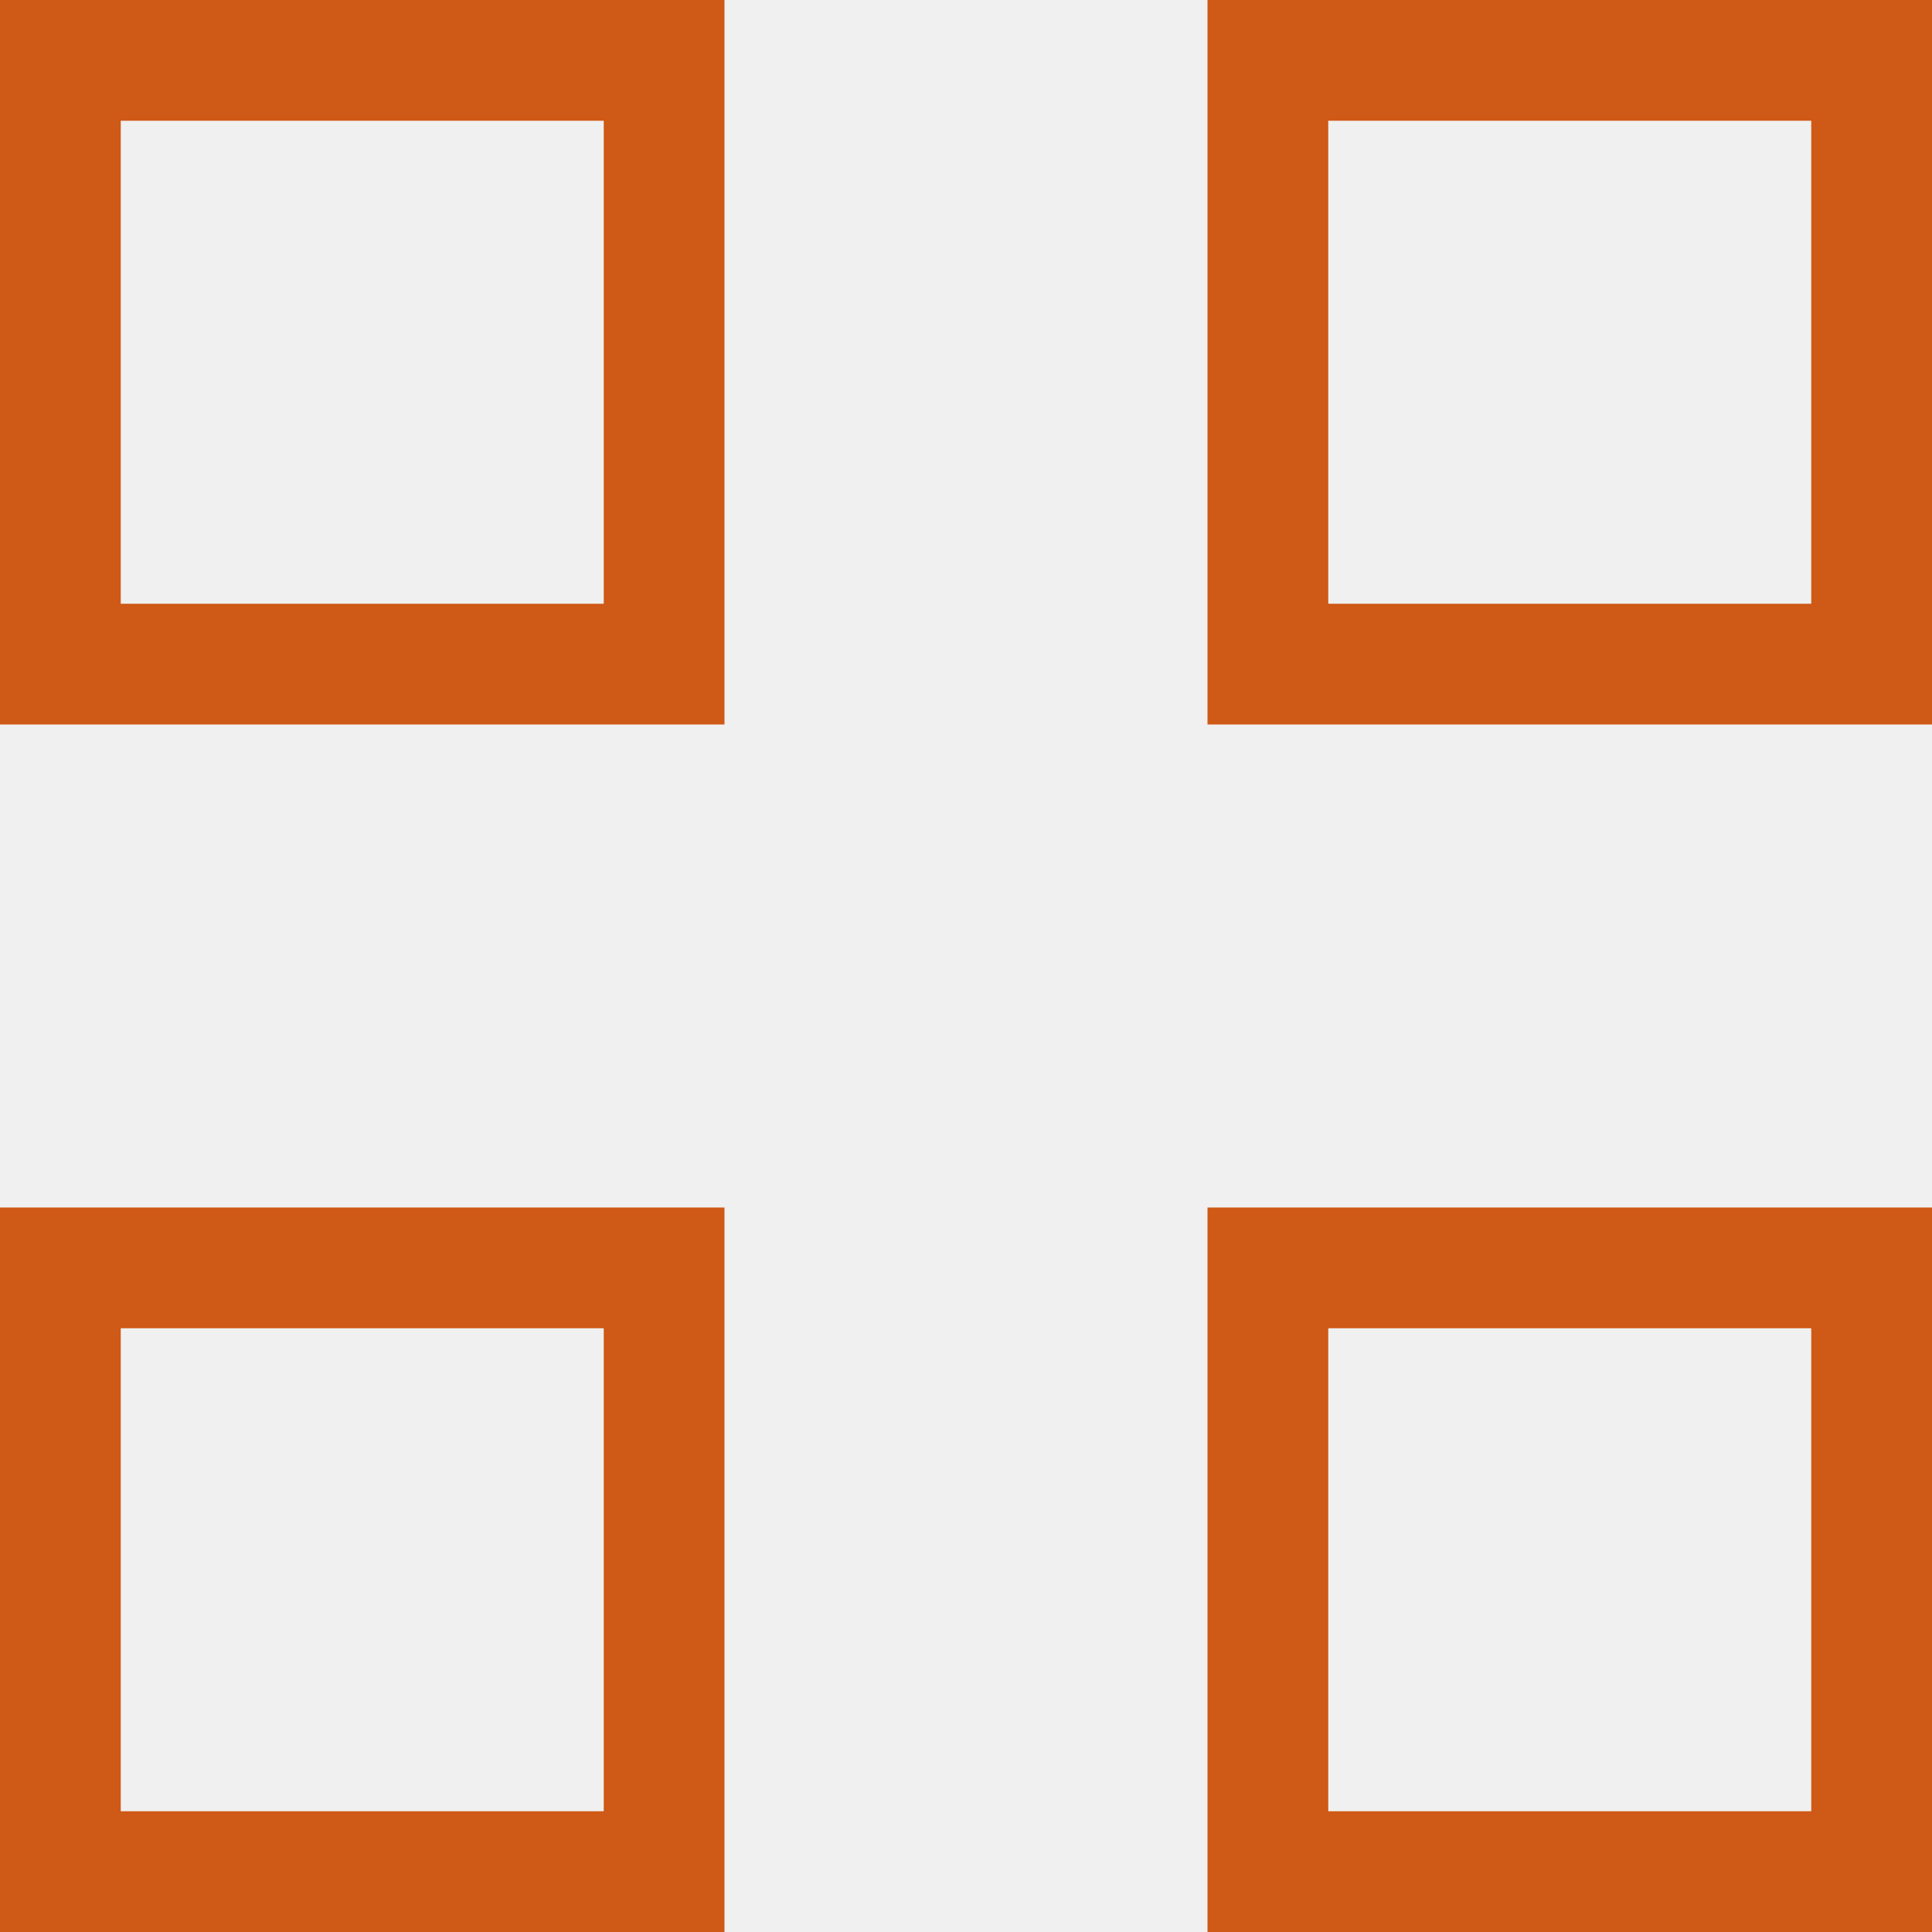
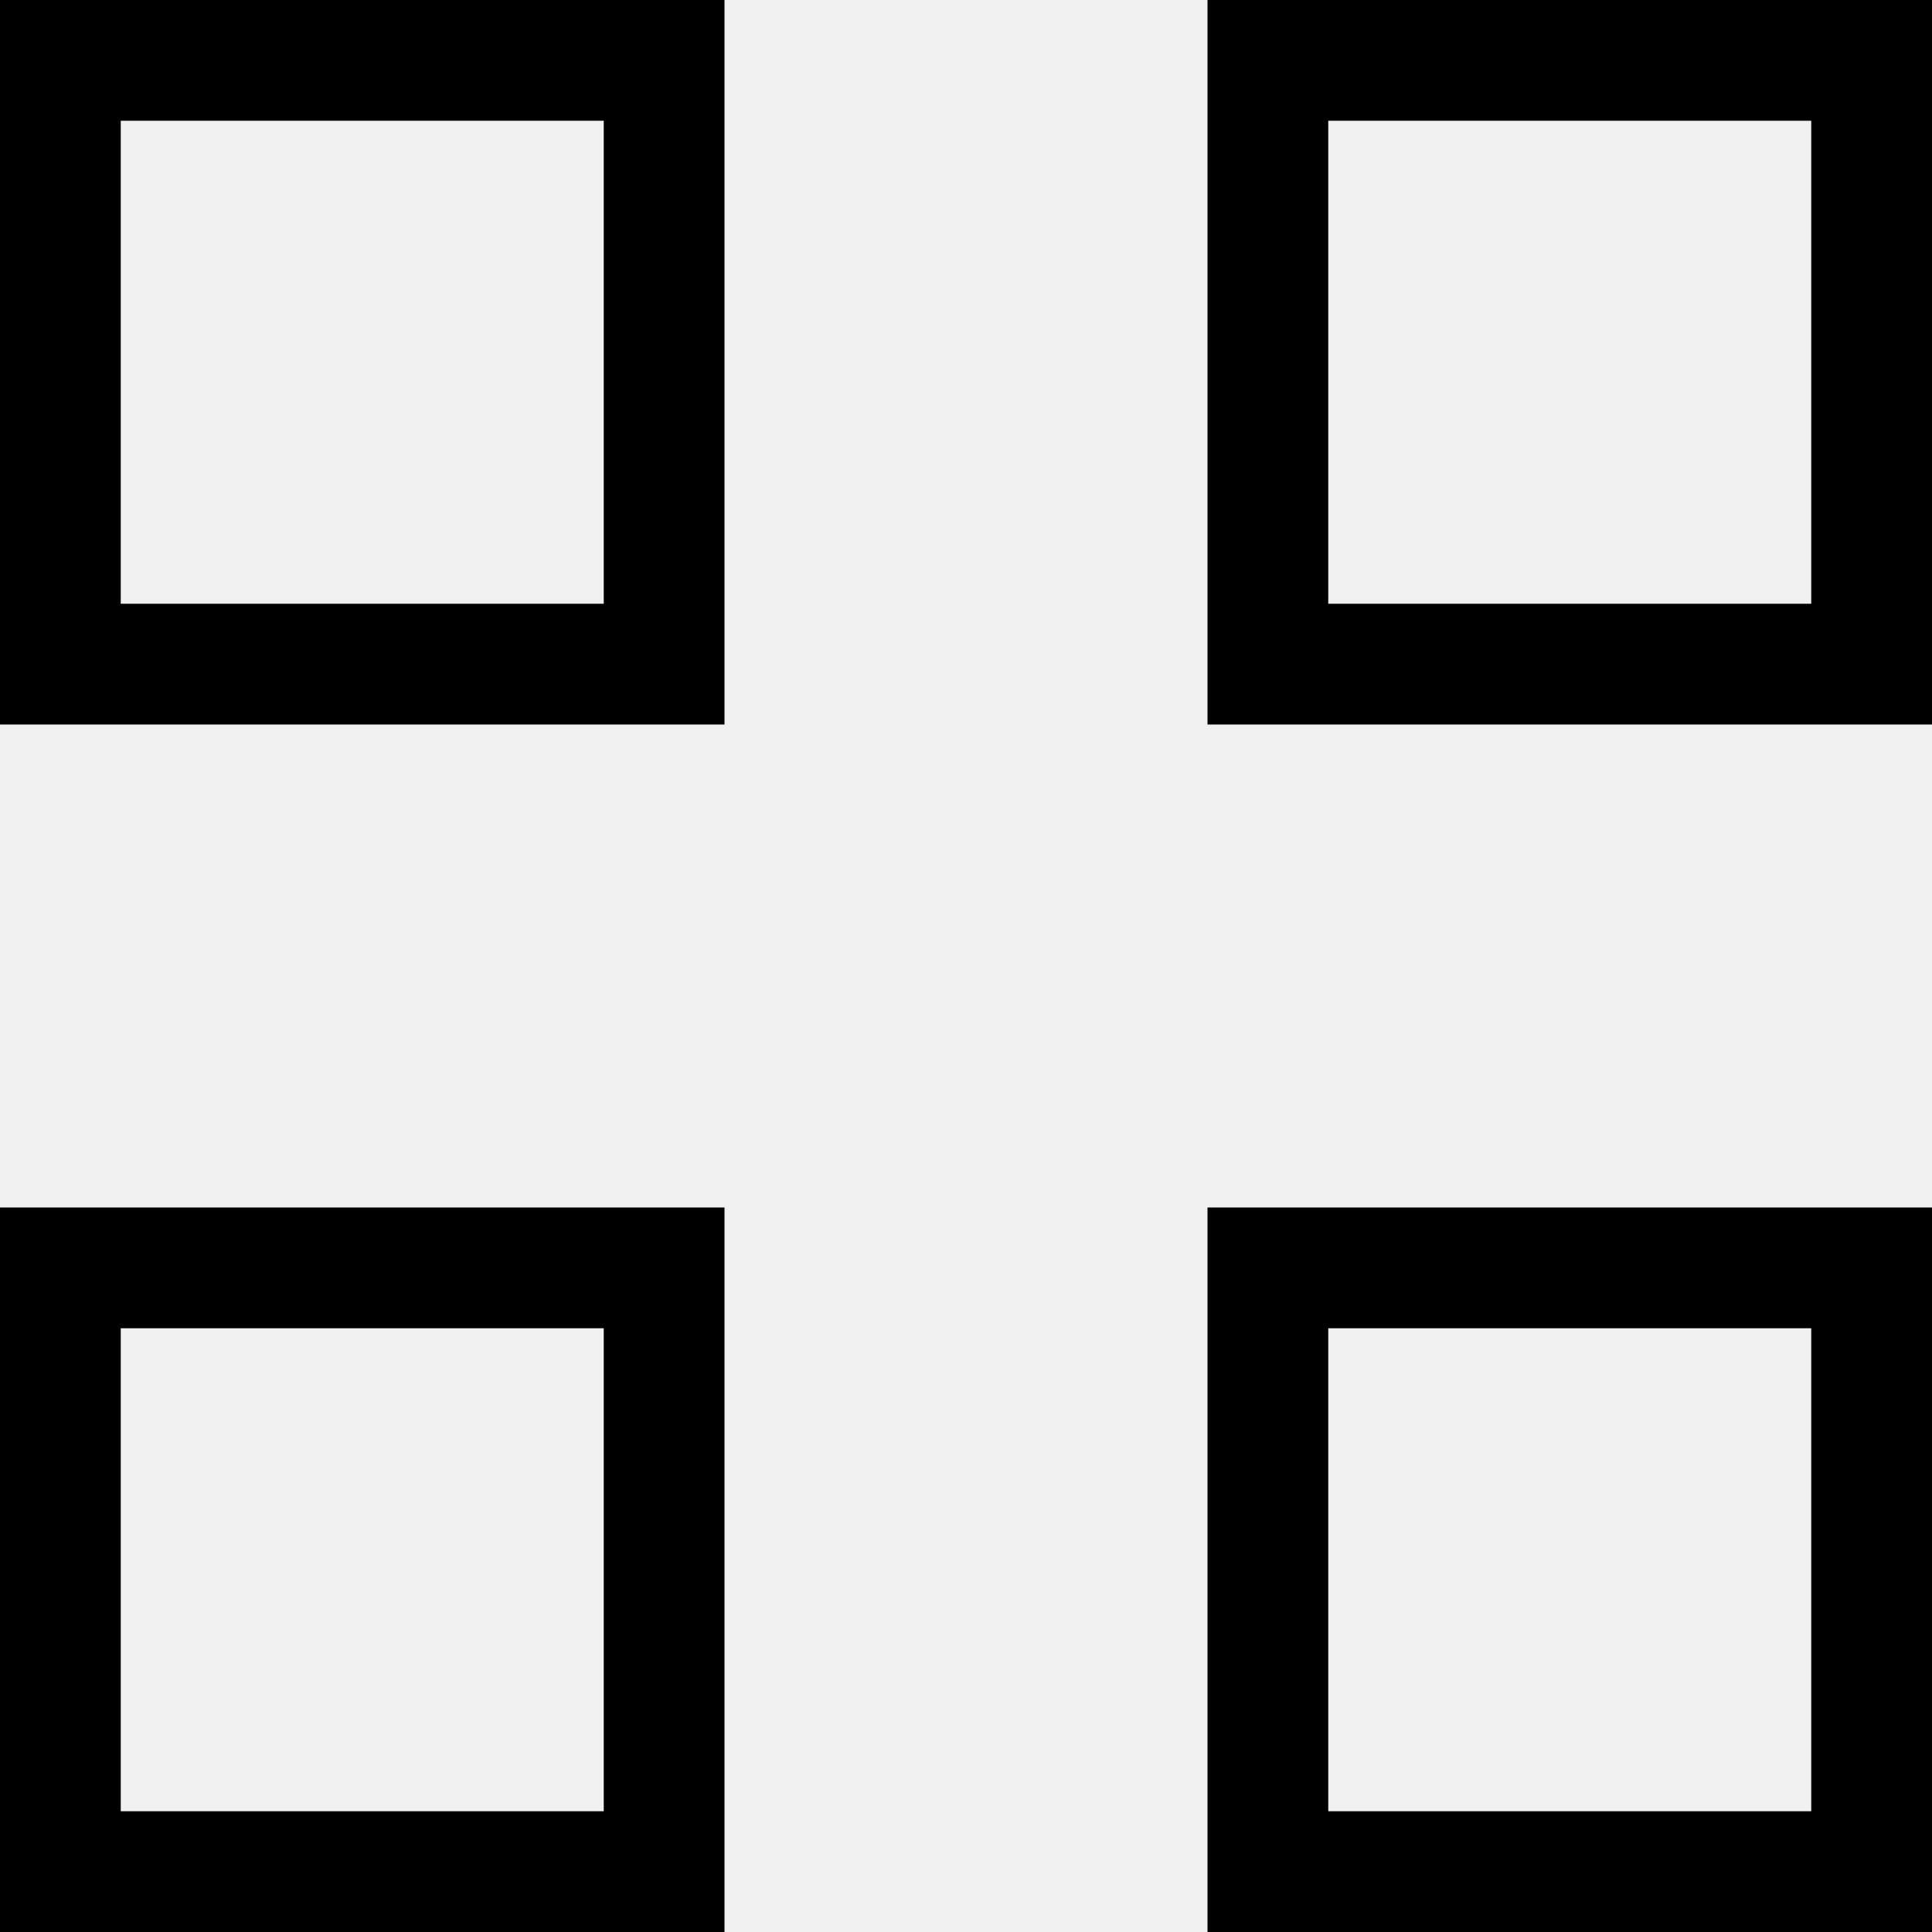
<svg xmlns="http://www.w3.org/2000/svg" width="16" height="16" viewBox="0 0 16 16" fill="none">
  <mask id="path-1-inside-1" fill="white">
    <path fill-rule="evenodd" clip-rule="evenodd" d="M6 0H0V6H6V0ZM16 0H10V6H16V0ZM10 10H16V16H10V10ZM6 10H0V16H6V10Z" />
  </mask>
-   <path d="M0 0V-1H-1V0H0ZM6 0H7V-1H6V0ZM0 6H-1V7H0V6ZM6 6V7H7V6H6ZM10 0V-1H9V0H10ZM16 0H17V-1H16V0ZM10 6H9V7H10V6ZM16 6V7H17V6H16ZM16 10H17V9H16V10ZM10 10V9H9V10H10ZM16 16V17H17V16H16ZM10 16H9V17H10V16ZM0 10V9H-1V10H0ZM6 10H7V9H6V10ZM0 16H-1V17H0V16ZM6 16V17H7V16H6ZM0 1H6V-1H0V1ZM1 6V0H-1V6H1ZM6 5H0V7H6V5ZM5 0V6H7V0H5ZM10 1H16V-1H10V1ZM11 6V0H9V6H11ZM16 5H10V7H16V5ZM15 0V6H17V0H15ZM16 9H10V11H16V9ZM17 16V10H15V16H17ZM10 17H16V15H10V17ZM9 10V16H11V10H9ZM0 11H6V9H0V11ZM1 16V10H-1V16H1ZM6 15H0V17H6V15ZM5 10V16H7V10H5Z" fill="#CF5916" mask="url(#path-1-inside-1)" />
+   <path d="M0 0V-1H-1V0H0ZM6 0H7V-1H6V0ZM0 6H-1V7H0V6ZM6 6V7H7V6H6ZM10 0V-1H9V0H10ZM16 0H17V-1H16V0ZM10 6H9V7H10V6ZM16 6V7H17V6H16ZM16 10H17V9H16V10ZM10 10V9H9V10H10ZM16 16V17H17V16H16ZM10 16H9V17H10V16ZM0 10V9H-1V10H0ZM6 10H7V9H6V10ZM0 16H-1V17H0V16ZM6 16V17H7V16H6ZM0 1H6V-1H0V1ZM1 6V0H-1V6H1ZM6 5H0V7H6V5ZM5 0V6H7V0H5ZM10 1H16V-1H10V1ZM11 6V0H9V6H11ZM16 5H10V7H16V5ZM15 0V6H17V0H15ZM16 9H10V11H16V9ZM17 16V10H15V16H17ZM10 17H16V15H10V17ZM9 10V16H11V10H9ZM0 11H6V9H0V11ZM1 16V10H-1V16H1ZM6 15H0V17H6V15ZM5 10V16H7V10H5Z" fill="black" mask="url(#path-1-inside-1)" />
</svg>
